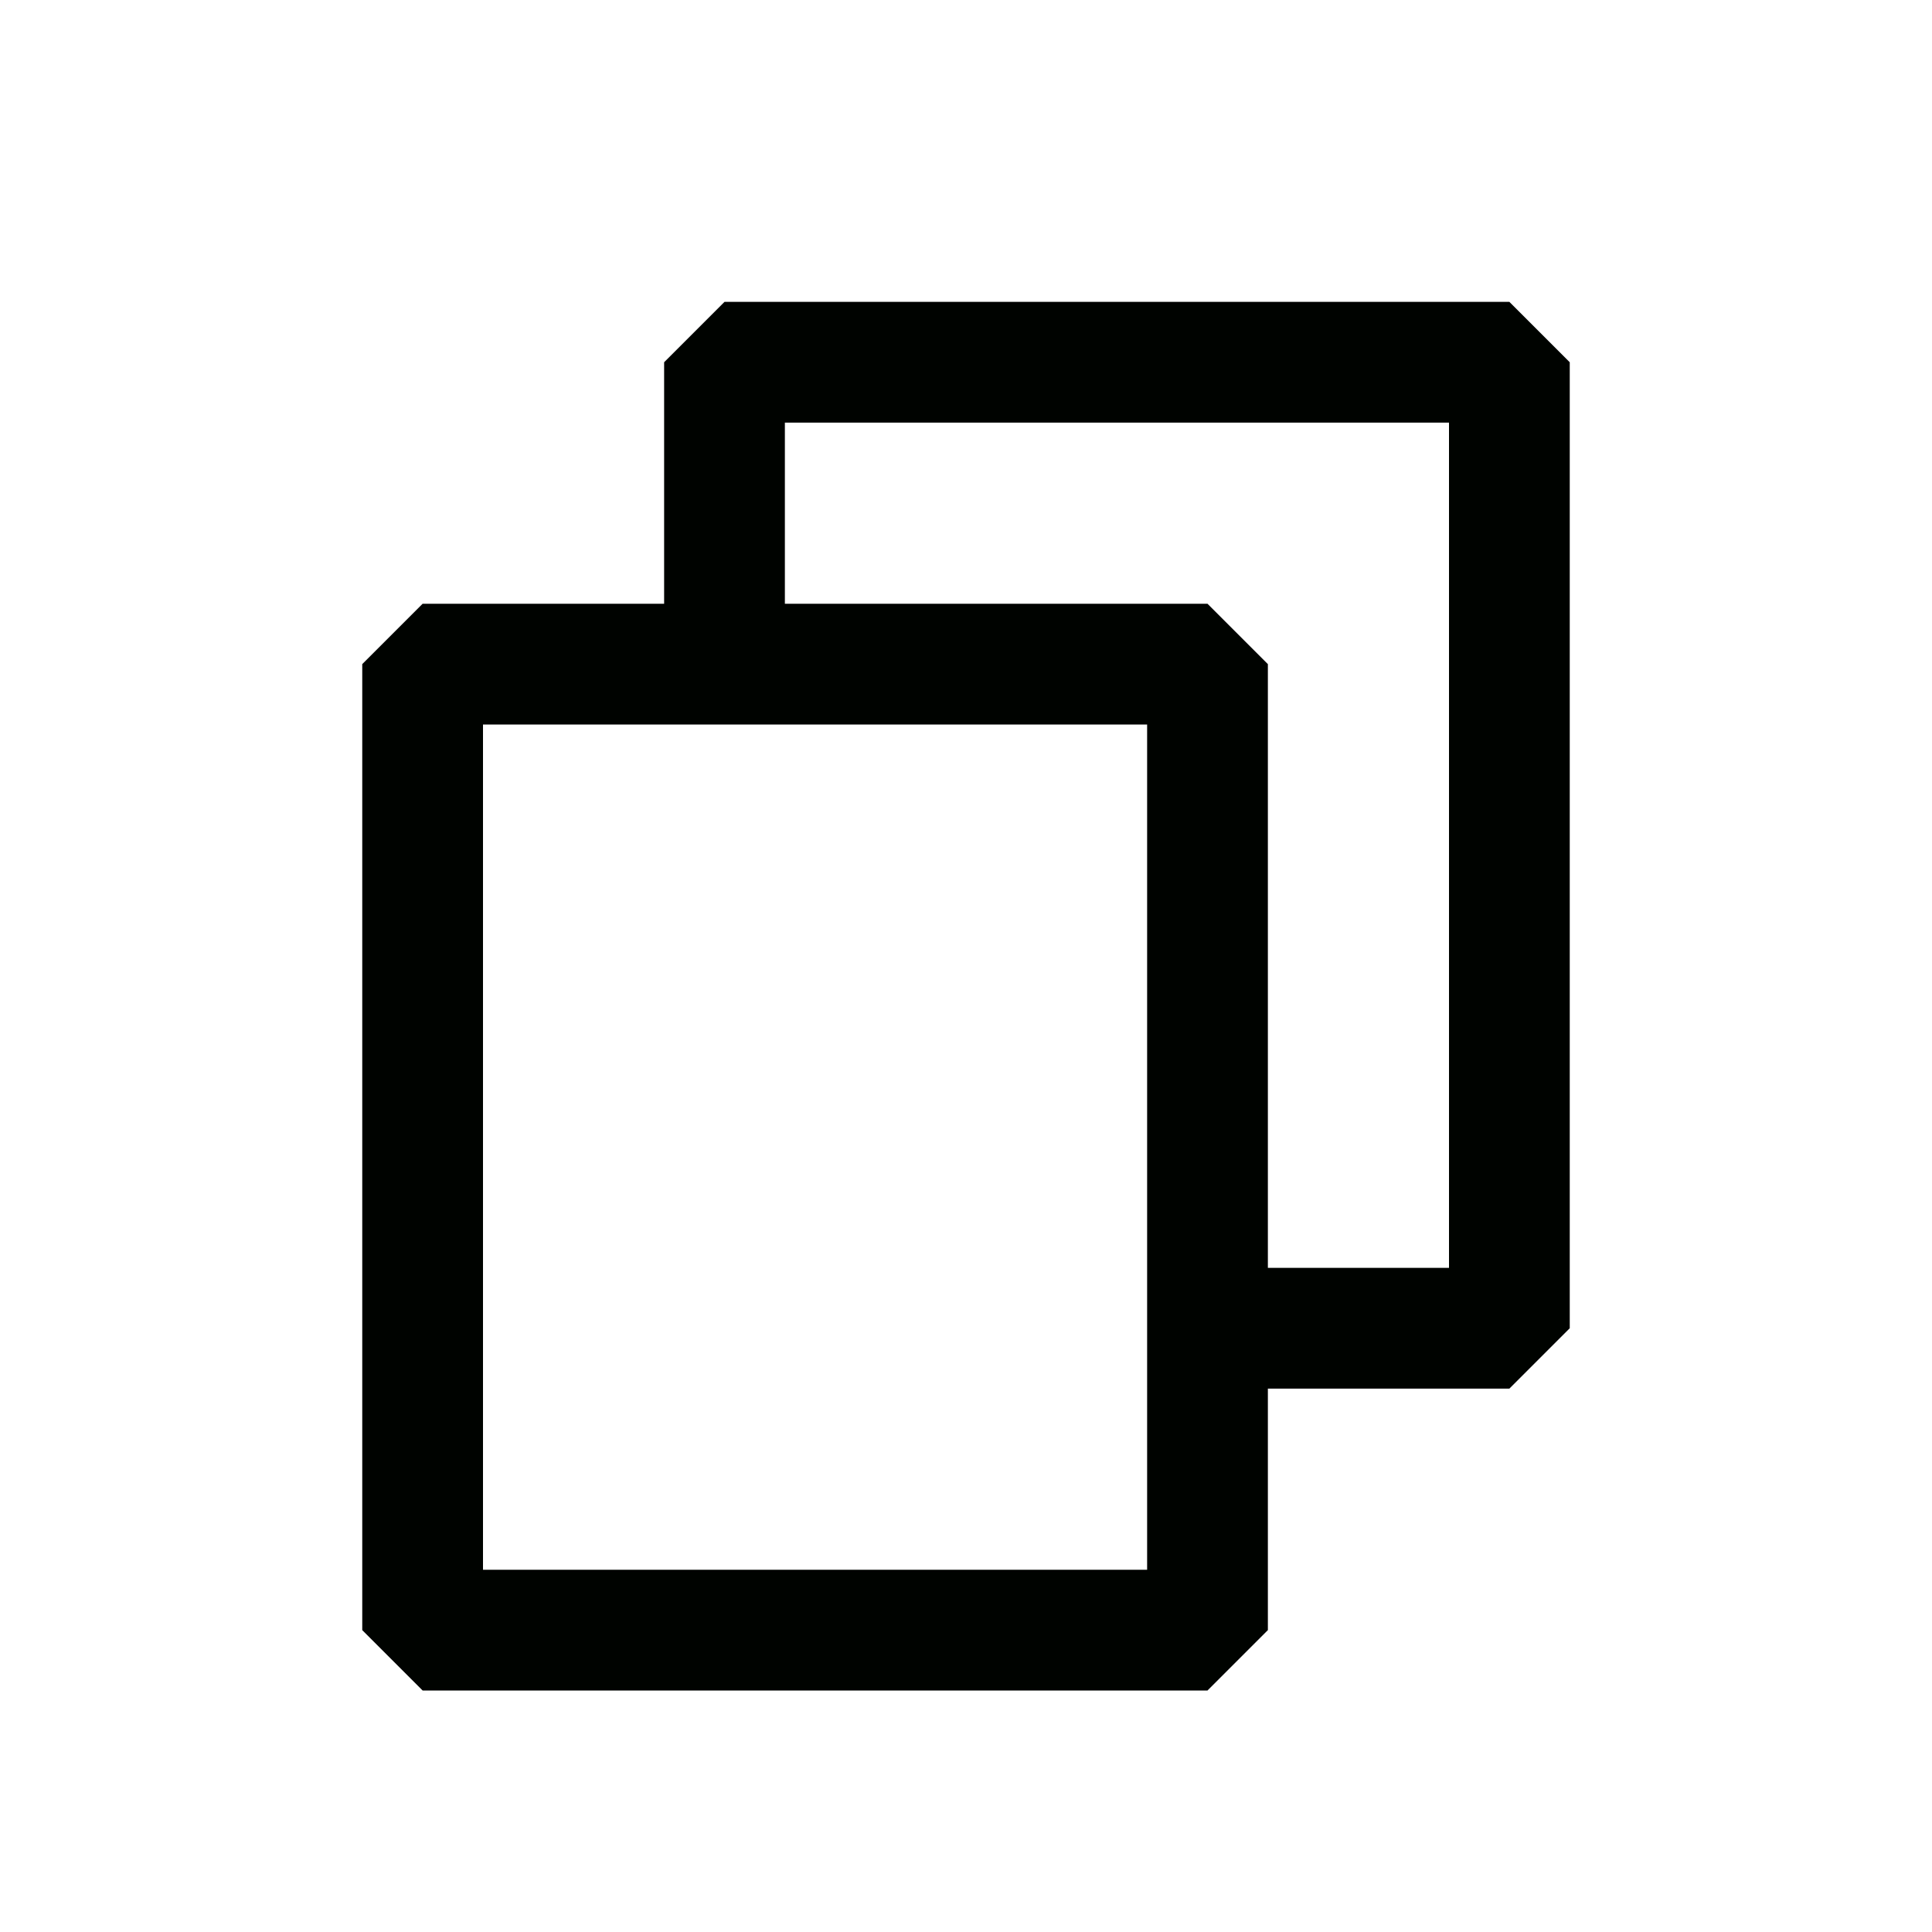
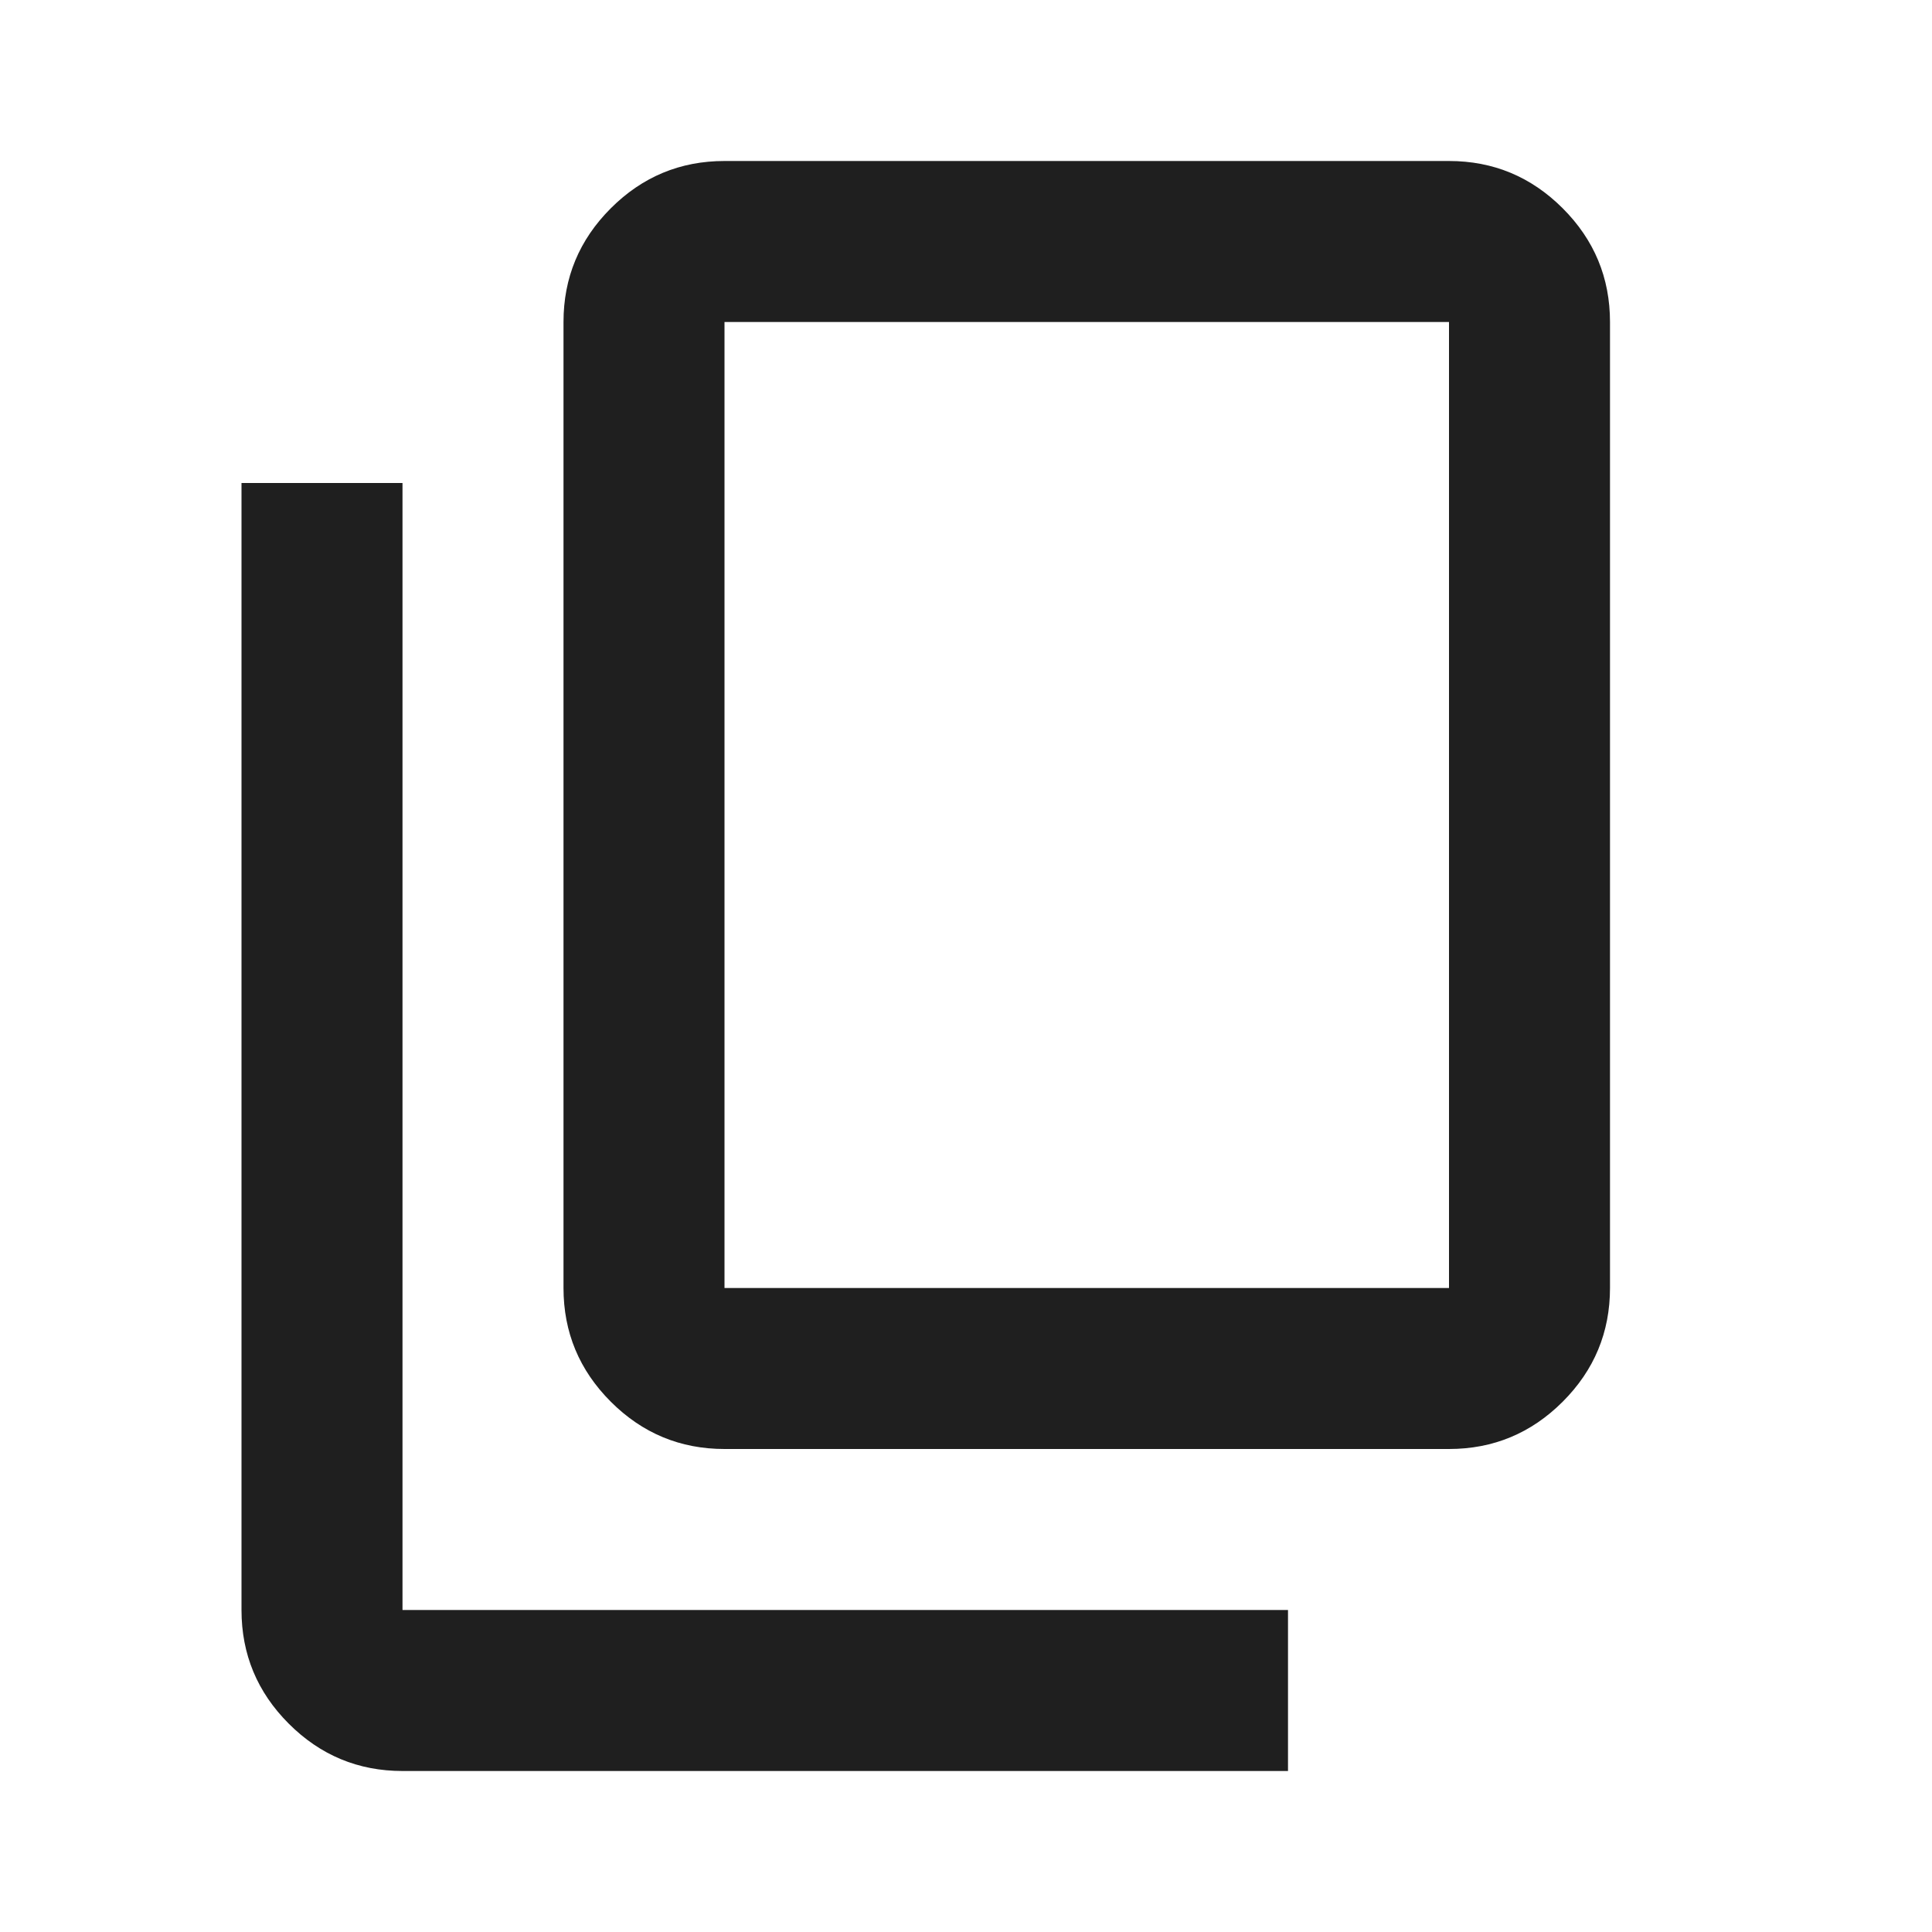
- <svg xmlns="http://www.w3.org/2000/svg" width="800px" height="800px" viewBox="0 0 24 24" fill="none" version="1.1" id="svg1">
-   <defs id="defs1" />
-   <path fill-rule="evenodd" clip-rule="evenodd" d="M19.5 16.5L19.5 4.5L18.75 3.75H9L8.25 4.5L8.25 7.5L5.25 7.5L4.5 8.25V20.25L5.25 21H15L15.75 20.25V17.25H18.75L19.5 16.5ZM15.75 15.75L15.75 8.25L15 7.5L9.75 7.5V5.25L18 5.25V15.75H15.75ZM6 9L14.25 9L14.25 19.5L6 19.5L6 9Z" fill="#080341" id="path1" style="stroke-width:1;stroke-dasharray:none;fill:#000300;fill-opacity:1" />
+ <svg xmlns="http://www.w3.org/2000/svg" height="24px" viewBox="0 -960 960 960" width="24px" fill="#1f1f1f">
+   <path d="M360-240q-33 0-56.5-23.5T280-320v-480q0-33 23.5-56.5T360-880h360q33 0 56.5 23.5T800-800v480q0 33-23.5 56.5T720-240H360Zm0-80h360v-480H360v480ZM200-80q-33 0-56.5-23.5T120-160v-560h80v560h440v80H200Zm160-240v-480 480Z" />
</svg>
